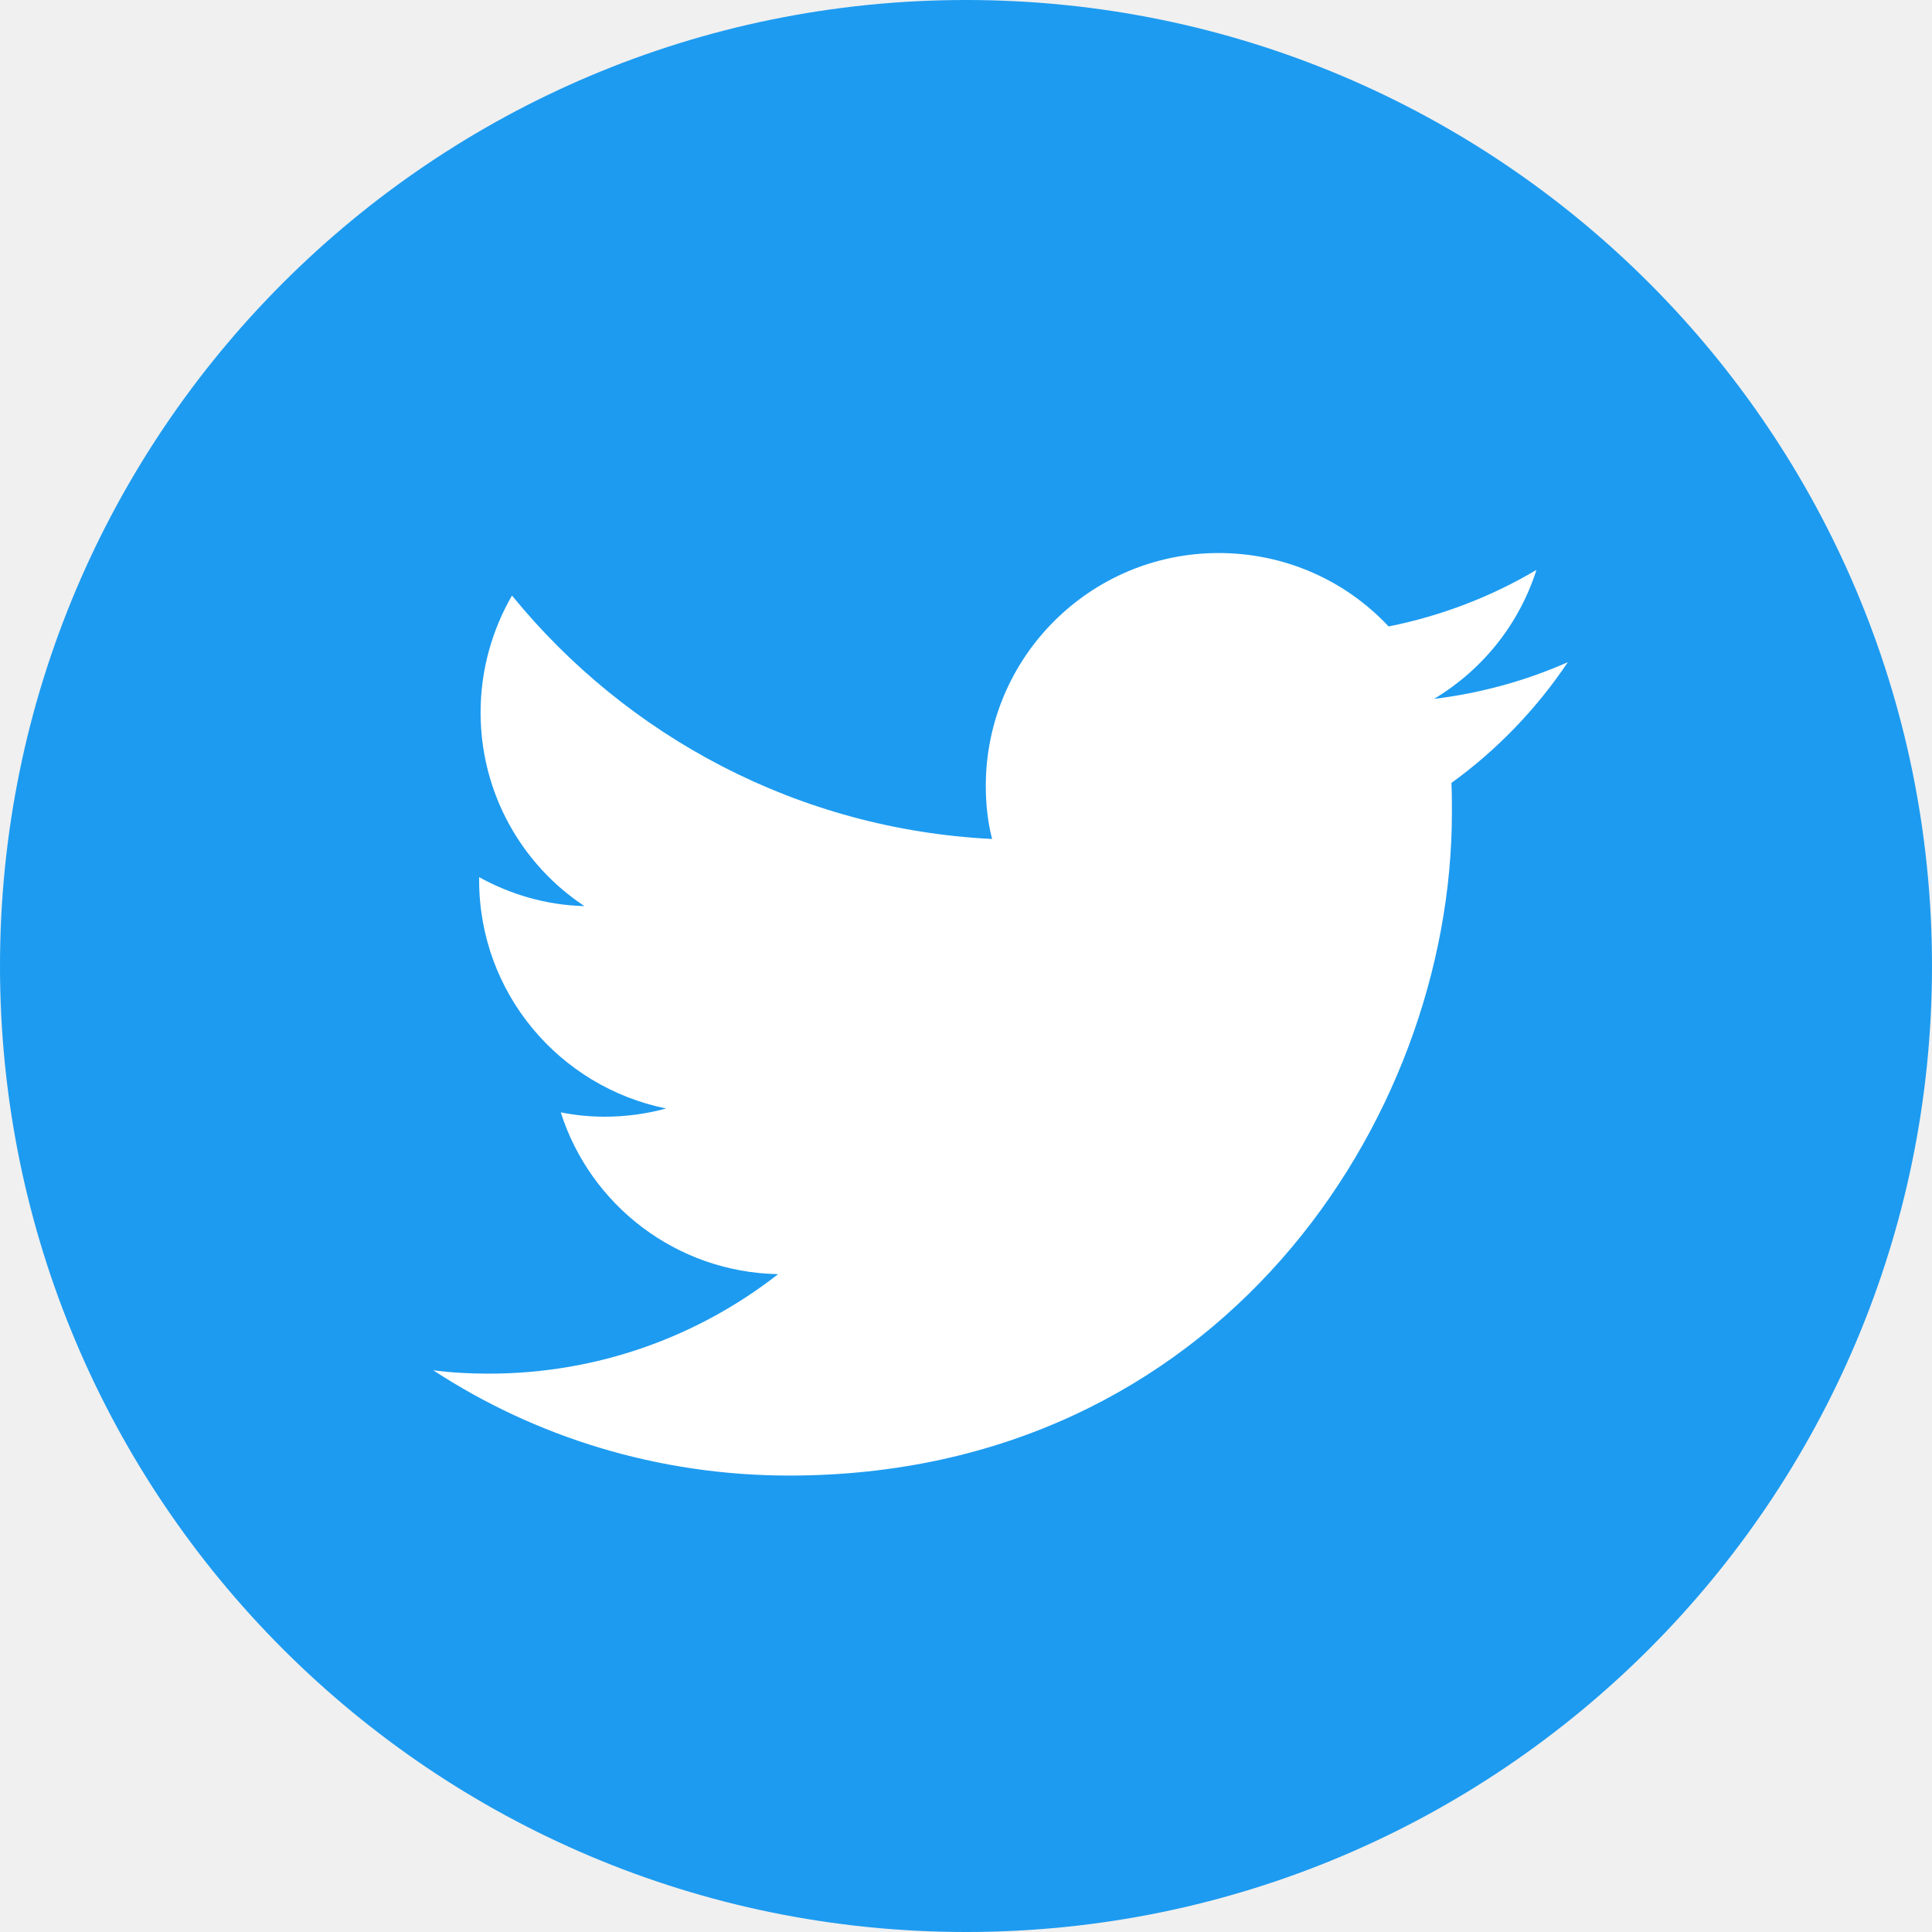
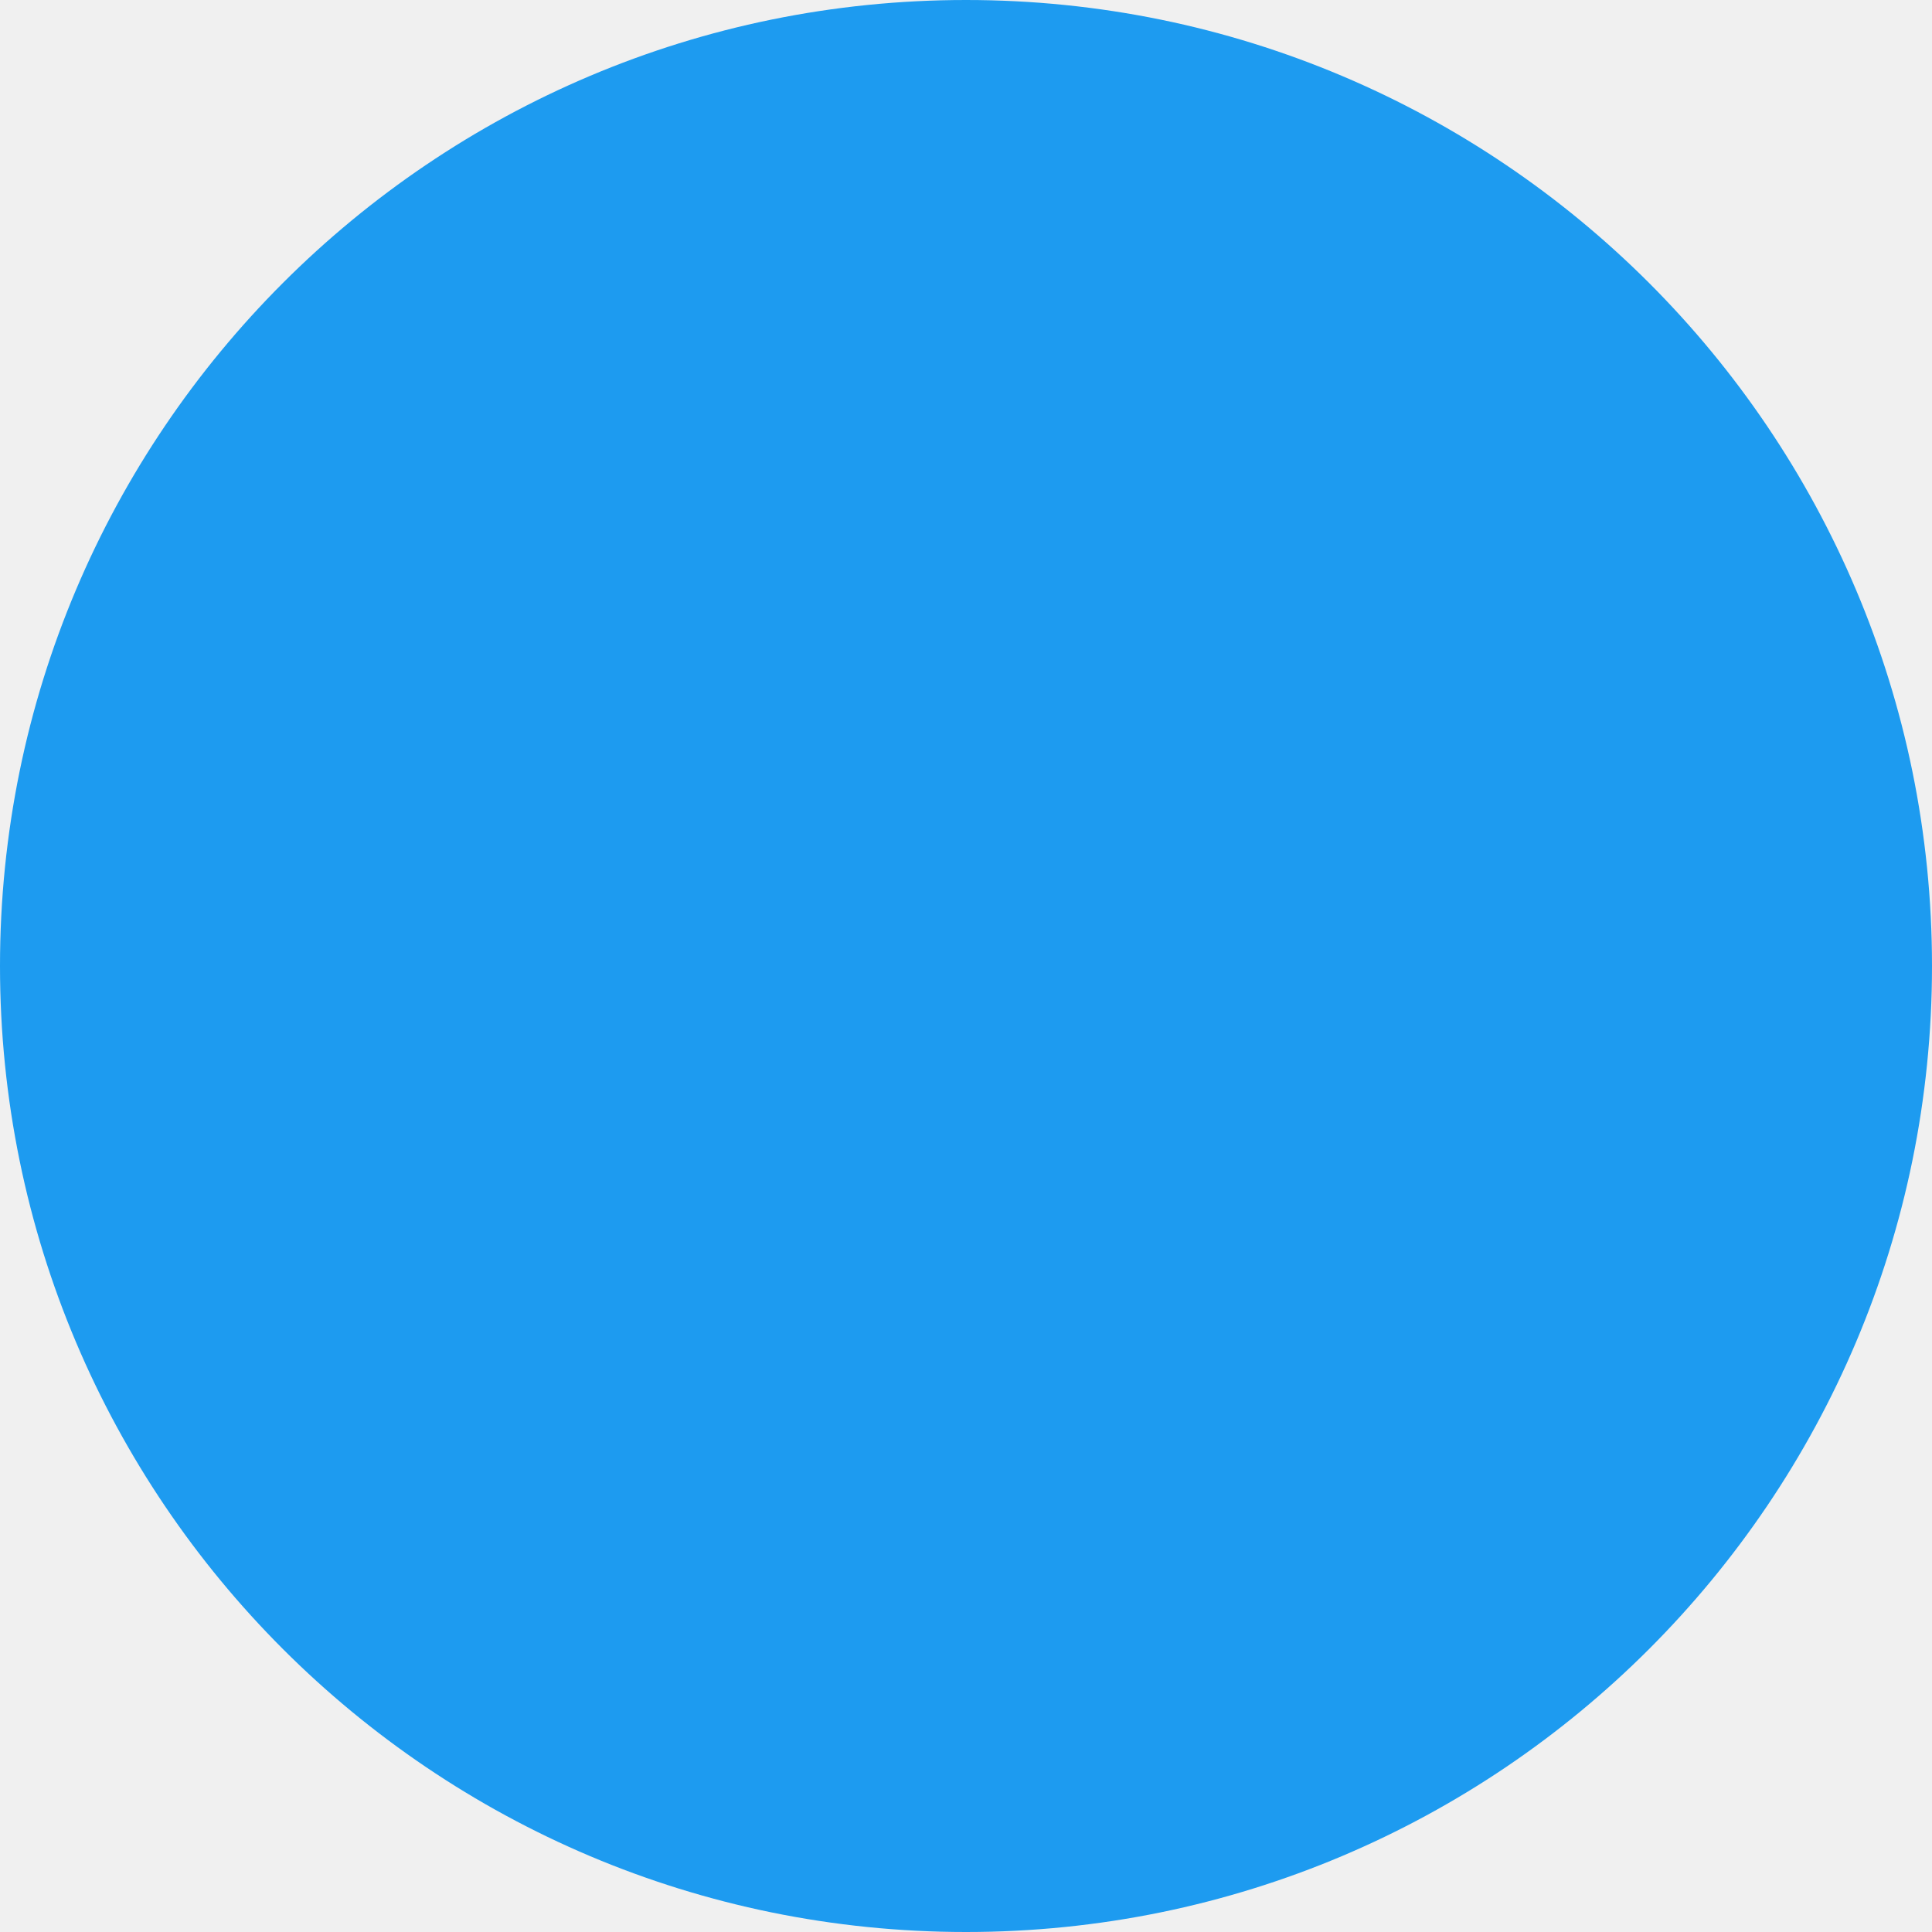
<svg xmlns="http://www.w3.org/2000/svg" width="20" height="20" viewBox="0 0 20 20" fill="none">
  <rect width="20" height="20" rx="10" fill="#1D9BF0" />
-   <path d="M8.17 15.275C12.605 15.275 15.03 11.6 15.03 8.415C15.03 8.31 15.03 8.205 15.025 8.105C15.495 7.765 15.905 7.34 16.23 6.855C15.8 7.045 15.335 7.175 14.845 7.235C15.345 6.935 15.725 6.465 15.905 5.9C15.44 6.175 14.925 6.375 14.375 6.485C13.935 6.015 13.31 5.725 12.615 5.725C11.285 5.725 10.205 6.805 10.205 8.135C10.205 8.325 10.225 8.51 10.27 8.685C8.265 8.585 6.49 7.625 5.3 6.165C5.095 6.52 4.975 6.935 4.975 7.375C4.975 8.21 5.4 8.95 6.05 9.38C5.655 9.37 5.285 9.26 4.96 9.08C4.96 9.09 4.96 9.1 4.96 9.11C4.96 10.28 5.79 11.25 6.895 11.475C6.695 11.53 6.48 11.56 6.26 11.56C6.105 11.56 5.955 11.545 5.805 11.515C6.11 12.475 7 13.17 8.055 13.19C7.23 13.835 6.19 14.22 5.06 14.22C4.865 14.22 4.675 14.21 4.485 14.185C5.54 14.875 6.81 15.275 8.17 15.275Z" fill="white" />
+   <path d="M8.17 15.275C12.605 15.275 15.03 11.6 15.03 8.415C15.03 8.31 15.03 8.205 15.025 8.105C15.495 7.765 15.905 7.34 16.23 6.855C15.8 7.045 15.335 7.175 14.845 7.235C15.345 6.935 15.725 6.465 15.905 5.9C15.44 6.175 14.925 6.375 14.375 6.485C13.935 6.015 13.31 5.725 12.615 5.725C11.285 5.725 10.205 6.805 10.205 8.135C10.205 8.325 10.225 8.51 10.27 8.685C8.265 8.585 6.49 7.625 5.3 6.165C5.095 6.52 4.975 6.935 4.975 7.375C4.975 8.21 5.4 8.95 6.05 9.38C5.655 9.37 5.285 9.26 4.96 9.08C4.96 9.09 4.96 9.1 4.96 9.11C4.96 10.28 5.79 11.25 6.895 11.475C6.695 11.53 6.48 11.56 6.26 11.56C6.105 11.56 5.955 11.545 5.805 11.515C6.11 12.475 7 13.17 8.055 13.19C7.23 13.835 6.19 14.22 5.06 14.22C4.865 14.22 4.675 14.21 4.485 14.185C5.54 14.875 6.81 15.275 8.17 15.275Z" fill="none" />
</svg>
